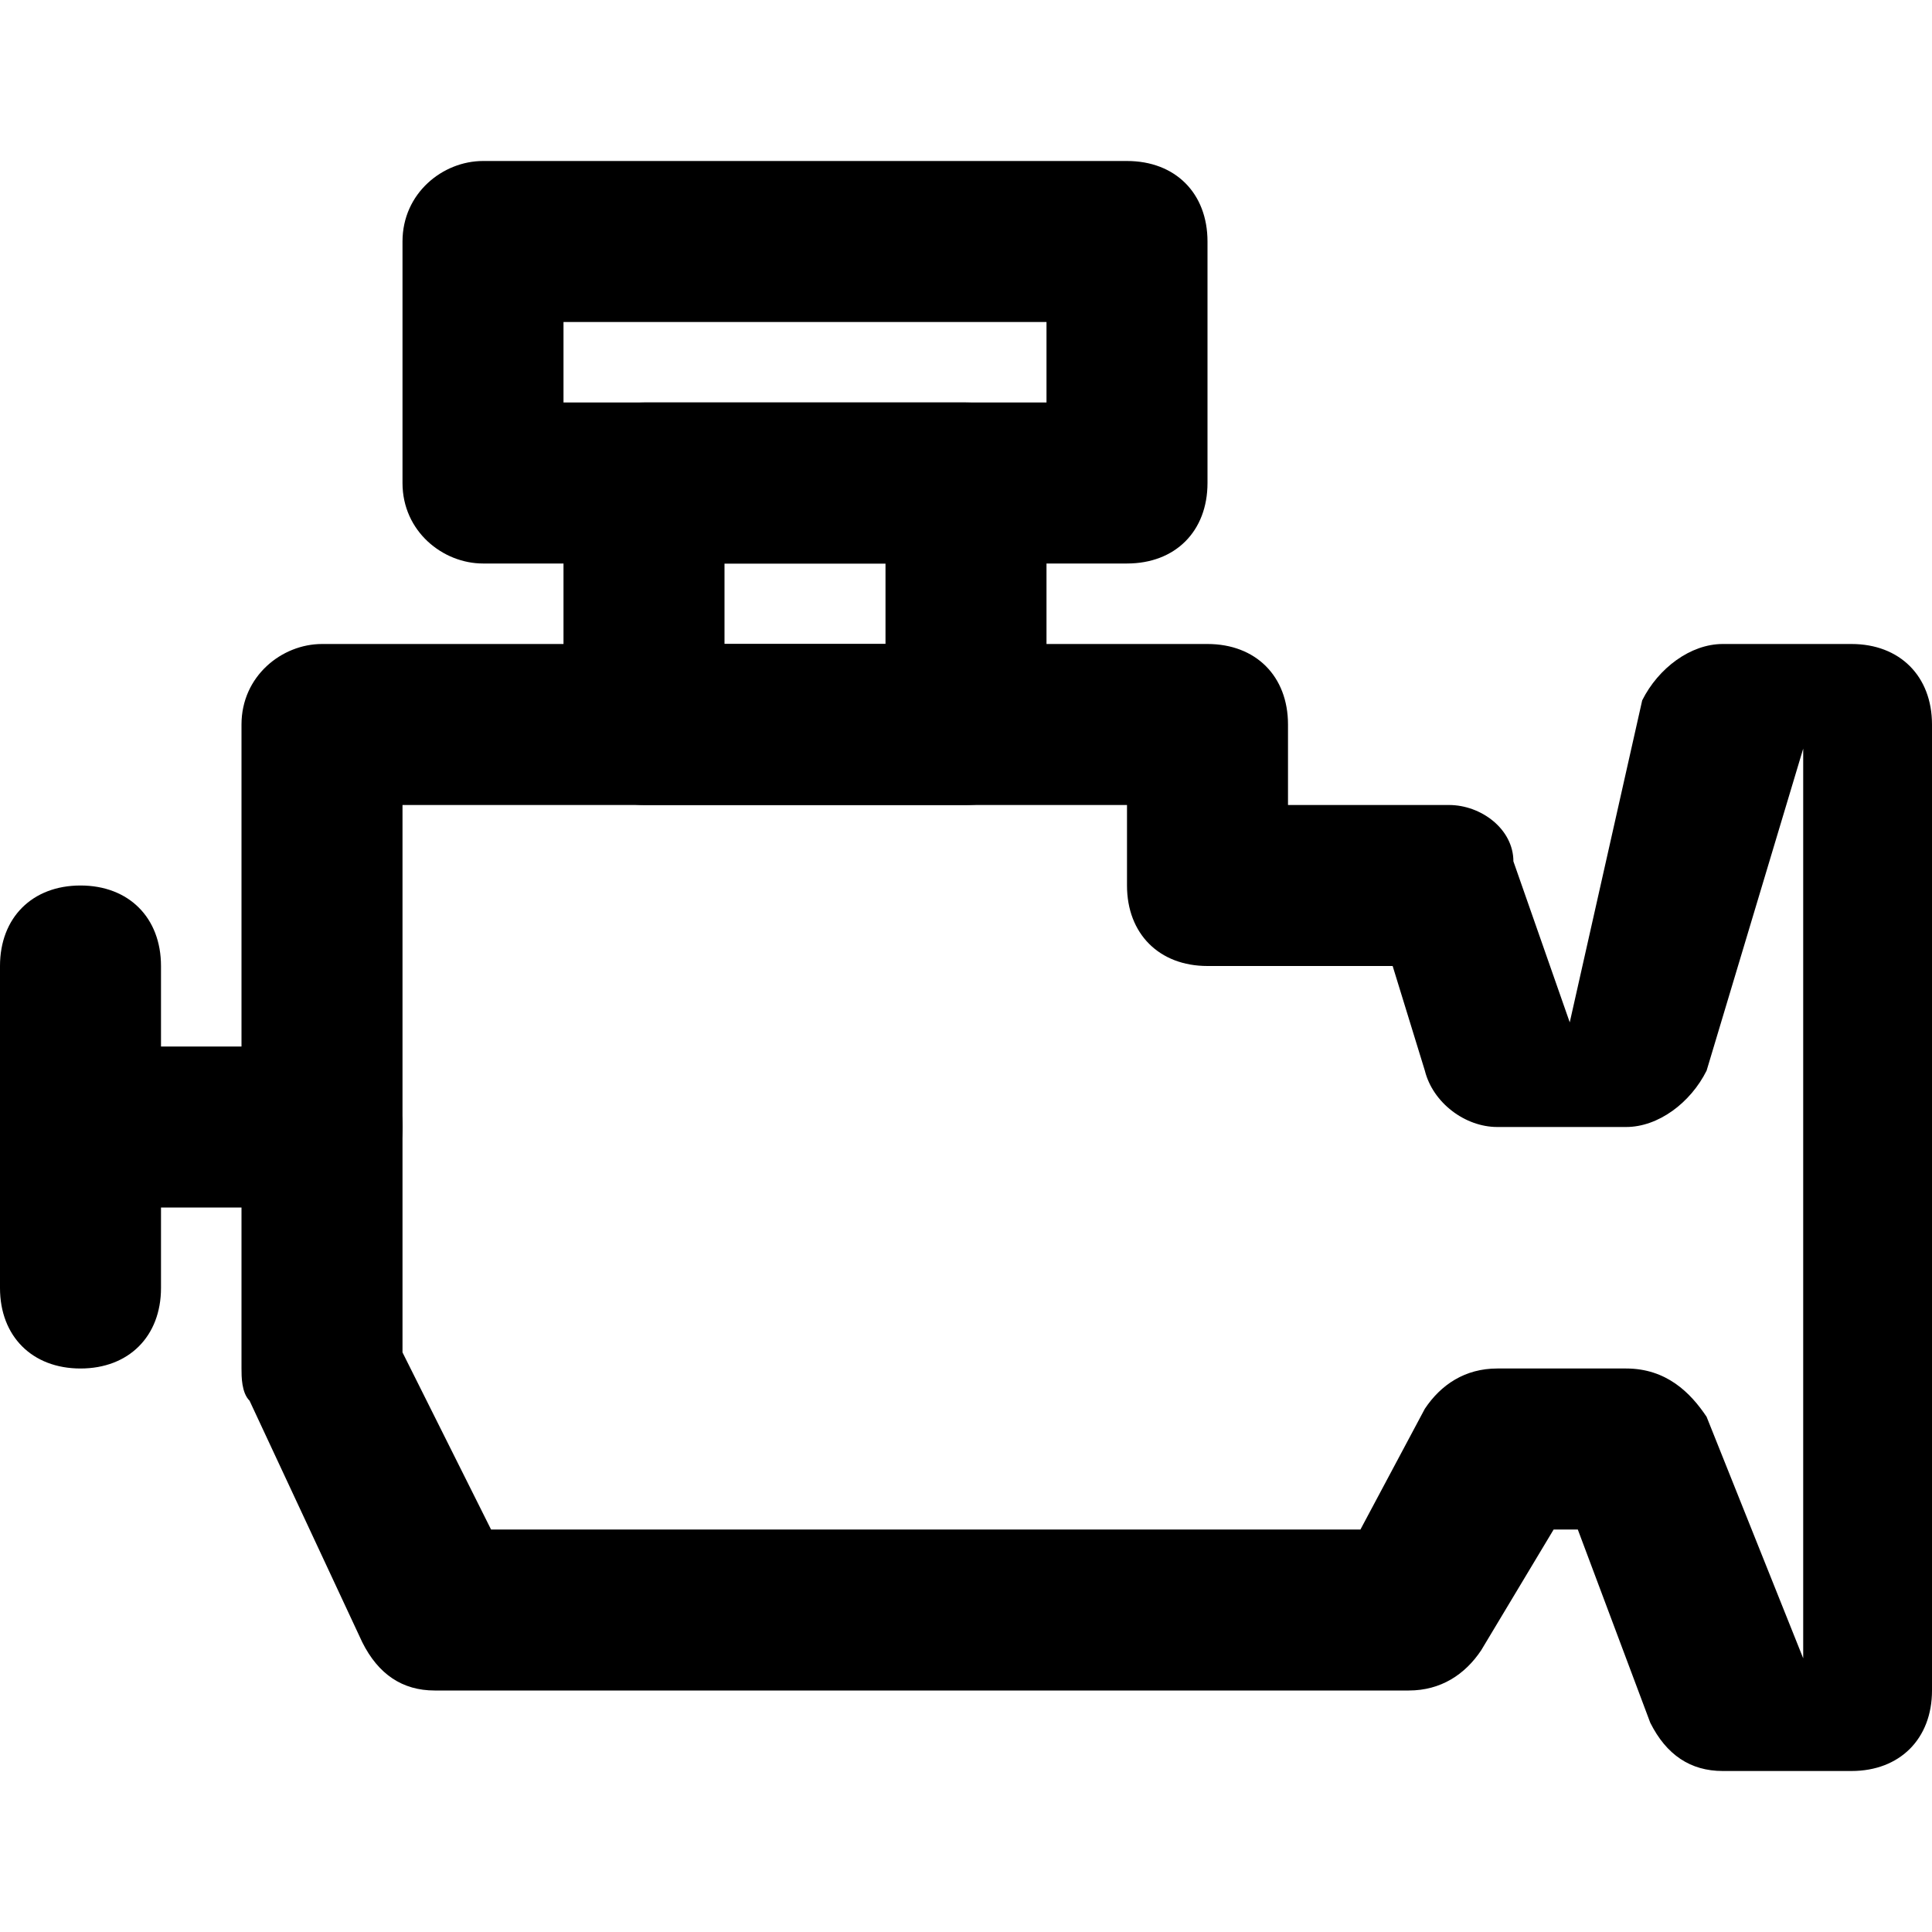
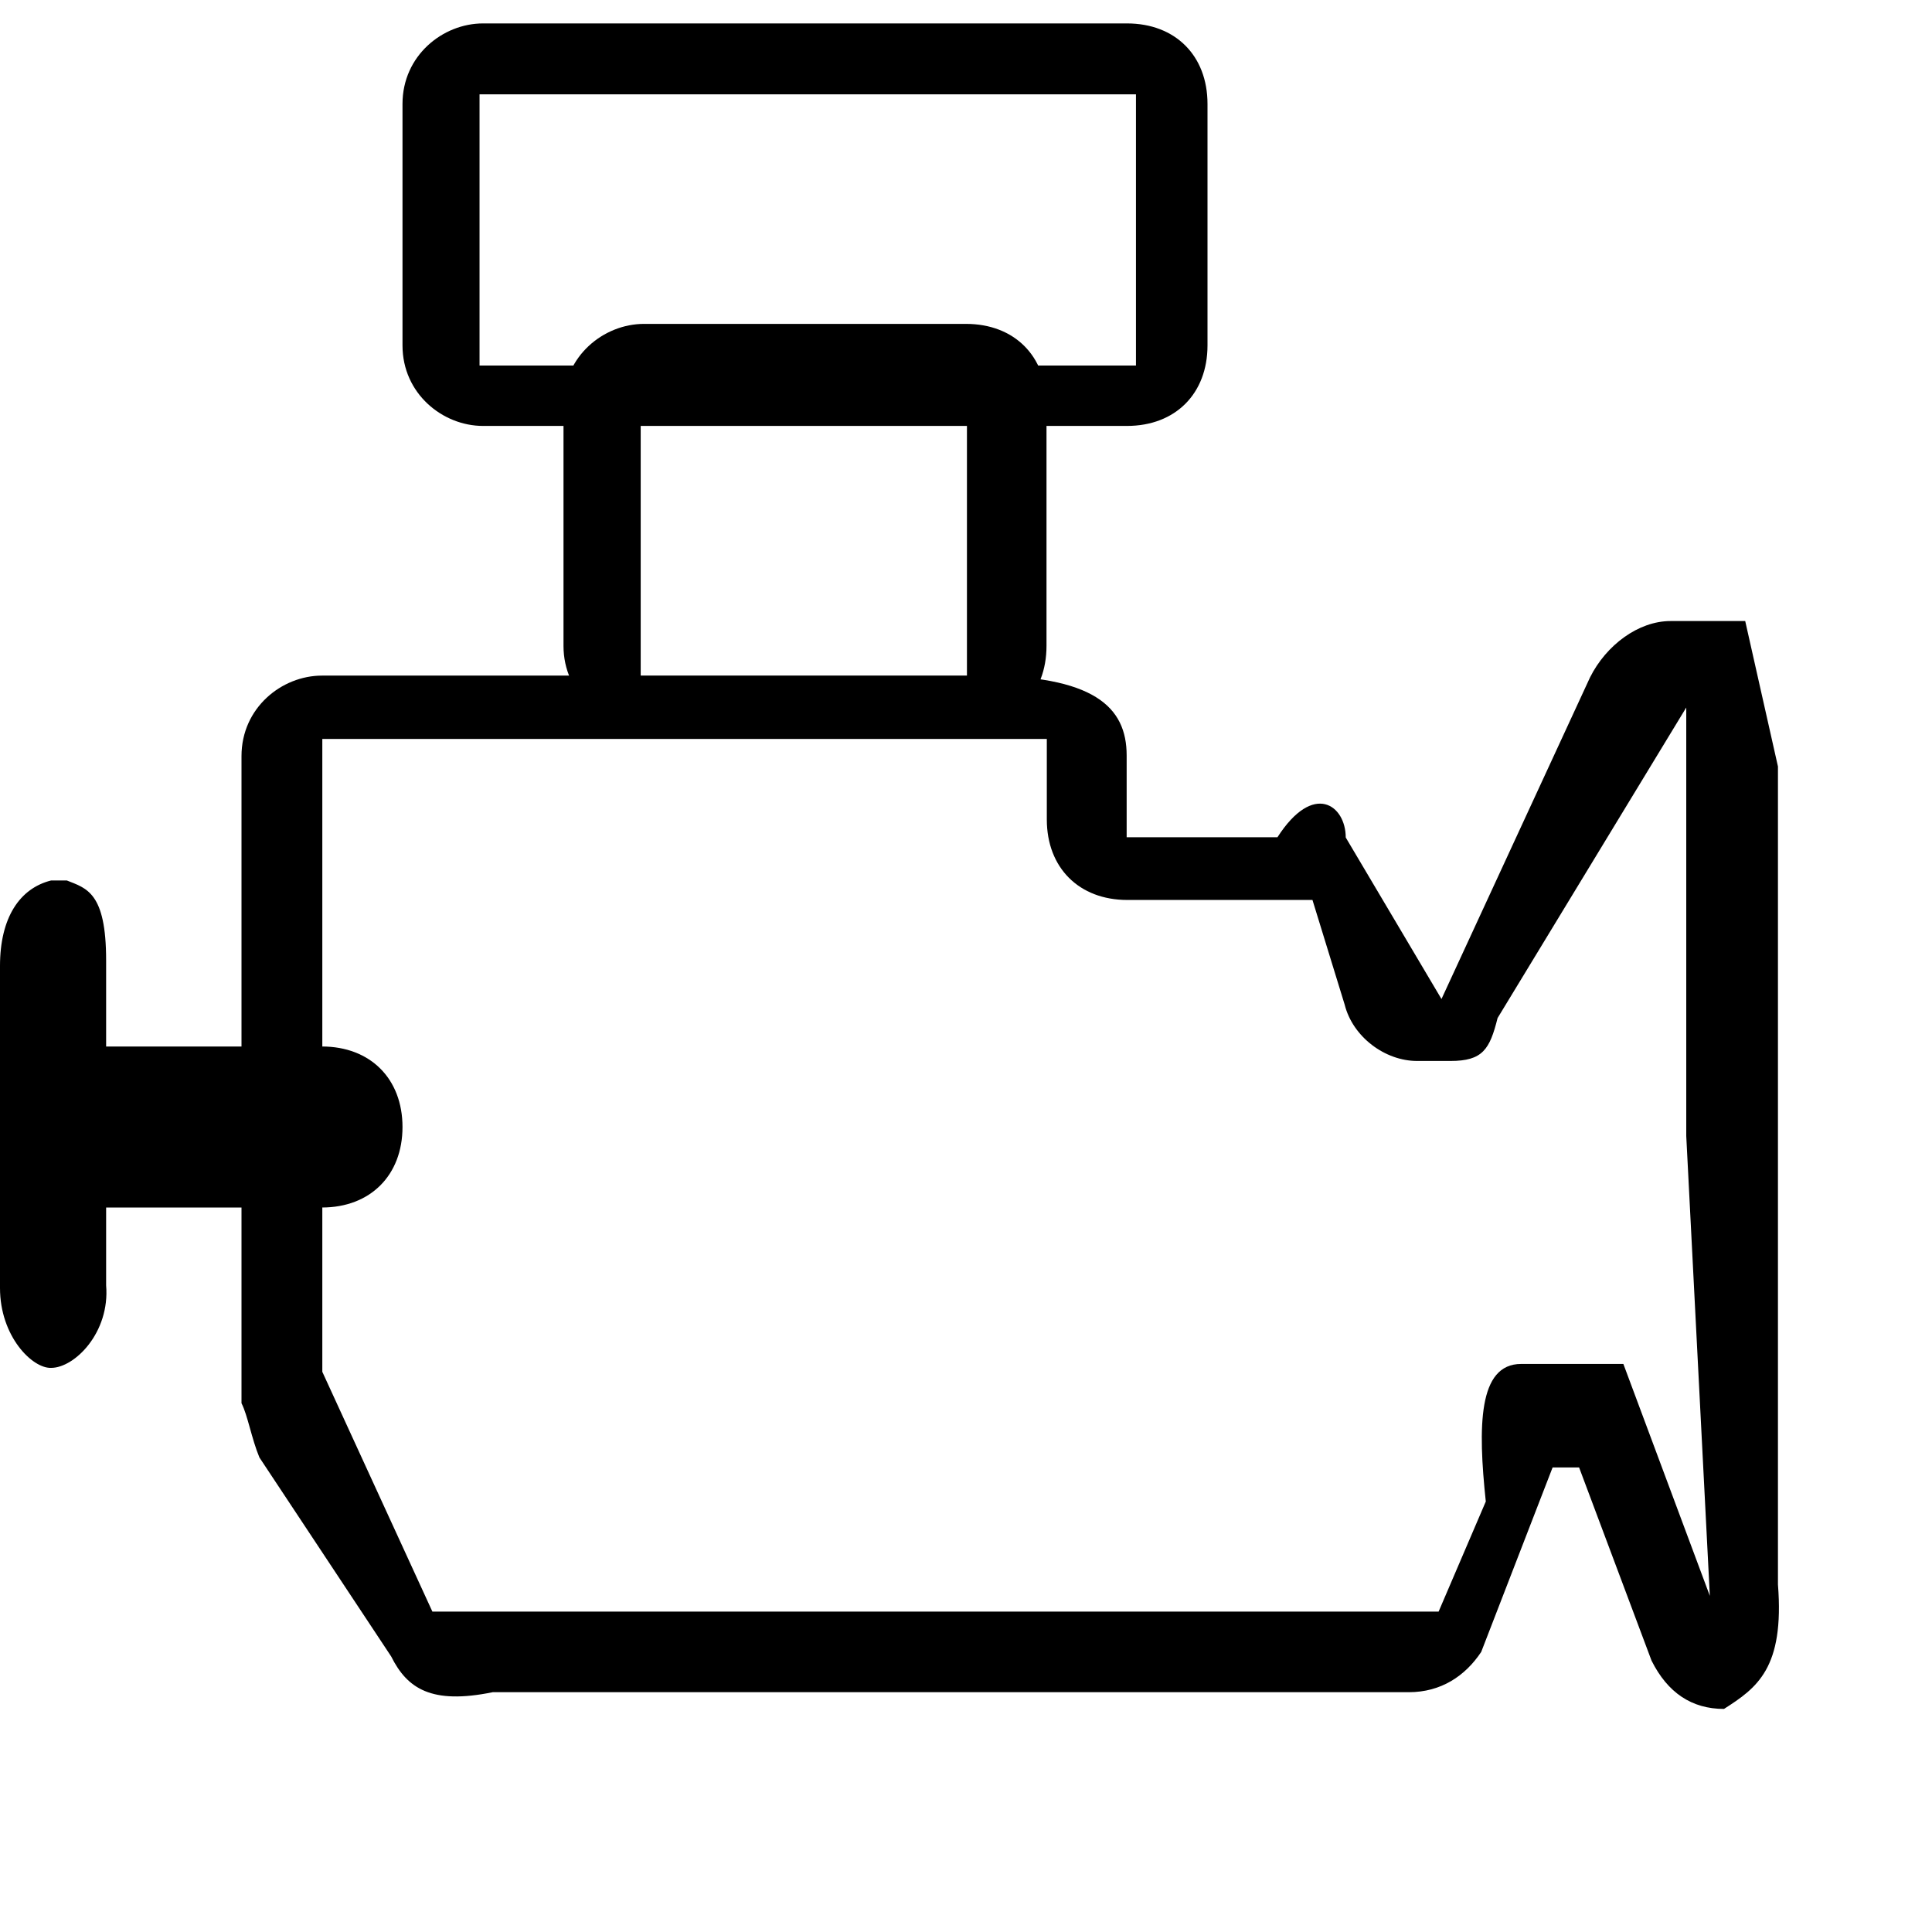
<svg xmlns="http://www.w3.org/2000/svg" fill="#000000" height="800px" width="800px" version="1.1" id="Layer_1" viewBox="0 0 491.52 491.52" xml:space="preserve">
  <g>
    <g>
-       <path d="M471.04,163.84h-32.768c-8.192,0-16.384,6.144-20.48,14.336l-18.432,81.92l-14.336-40.96    c0-8.192-8.192-14.336-16.384-14.336h-40.96v-20.48c0-12.288-8.192-20.48-20.48-20.48H81.92c-10.24,0-20.48,8.192-20.48,20.48    v163.84c0,2.048,0,6.144,2.048,8.192l28.672,61.44c4.096,8.192,10.24,12.288,18.432,12.288H358.4    c8.192,0,14.336-4.096,18.432-10.24l18.432-30.72h6.144l18.432,49.152c4.096,8.192,10.24,12.288,18.432,12.288h32.768    c12.288,0,20.48-8.192,20.48-20.48V184.32C491.52,172.032,483.328,163.84,471.04,163.84z M458.752,421.888l-24.576-61.44    c-4.096-6.144-10.24-12.288-20.48-12.288h-32.768c-8.192,0-14.336,4.096-18.432,10.24l-16.384,30.72H124.928L102.4,344.064V204.8    h184.32v20.48c0,12.288,8.192,20.48,20.48,20.48h47.104l8.192,26.624c2.048,8.192,10.24,14.336,18.432,14.336h32.768    c8.192,0,16.384-6.144,20.48-14.336l24.576-81.92V421.888z" />
+       <path d="M 444 158 h -19 c -8.192 0 -16.384 6.144 -20.48 14.336 l -37.792 81.824 l -24.36 -41.096 c 0 -8.192 -8.192 -14.336 -17.368 -0.064 h -38.368 v -20.8 c 0 -12.288 -8.192 -20.48 -37.68 -20.32 H 81.92 c -10.24 0 -20.48 8.192 -20.48 20.48 v 164.64 c 1.56 3 2.56 9 4.56 13.8 l 33.512 50.608 c 4.096 8.192 10.24 12.288 25.84 9.104 H 358.4 c 8.192 0 14.336 -4.096 18.432 -10.24 l 18.168 -46.944 h 6.736 l 18.432 49.152 c 4.096 8.192 10.24 12.288 18.432 12.288 c 8.4 -5.36 15.4 -10.36 13.728 -31.664 V 195 z M 435 406 l -22 -59 h -26 c -11 0 -11 16 -9 35 l -12 28 H 110 L 82 349 V 188 h 184.32 v 20.48 c 0 12.288 8.192 20.48 20.48 20.48 h 47.104 l 8.192 26.624 c 2.048 8.192 10.24 14.336 18.432 14.336 h 8.472 c 8.192 0 10 -2.92 12 -10.92 l 48 -79 V 289 z" />
    </g>
  </g>
  <g>
    <g>
      <path d="M81.92,266.24H20.48C8.192,266.24,0,274.432,0,286.72c0,12.288,10.24,20.48,20.48,20.48h61.44    c12.288,0,20.48-8.192,20.48-20.48C102.4,274.432,94.208,266.24,81.92,266.24z" />
    </g>
  </g>
  <g>
    <g>
-       <path d="M20.48,225.28C8.192,225.28,0,233.472,0,245.76v81.92c0,12.288,8.192,20.48,20.48,20.48c12.288,0,20.48-8.192,20.48-20.48    v-81.92C40.96,233.472,32.768,225.28,20.48,225.28z" />
+       <path d="M 13 224 C 5 226 0 233.472 0 245.76 v 81.92 c 0 12.288 8.192 20.48 13 20.32 c 6 0 15 -9 14 -21 v -82.68 C 27 227 22 226 17 224 z" />
    </g>
  </g>
  <g>
    <g>
-       <path d="M245.76,102.4h-81.92c-10.24,0-20.48,8.192-20.48,20.48v61.44c0,12.288,10.24,20.48,20.48,20.48h81.92    c12.288,0,20.48-8.192,20.48-20.48v-61.44C266.24,110.592,258.048,102.4,245.76,102.4z M225.28,163.84h-40.96v-20.48h40.96V163.84    z" />
+       <path d="M 245.76 82.4 h -81.92 c -10.24 0 -20.48 8.192 -20.48 20.48 v 61.44 c 0 12.288 10.24 20.48 20.48 20.48 h 81.92 c 12.288 0 20.48 -8.192 20.48 -20.48 v -61.44 C 266.24 90.592 258.048 82.4 245.76 82.4 z M 224 172 h -61 v -73 h 83 V 172 z" />
    </g>
  </g>
  <g>
    <g>
-       <path d="M286.72,40.96H122.88c-10.24,0-20.48,8.192-20.48,20.48v61.44c0,12.288,10.24,20.48,20.48,20.48h163.84    c12.288,0,20.48-8.192,20.48-20.48V61.44C307.2,49.152,299.008,40.96,286.72,40.96z M266.24,102.4H143.36V81.92h122.88V102.4z" />
+       <path d="M 286.72 5.96 H 122.88 c -10.24 0 -20.48 8.192 -20.48 20.48 v 61.44 c 0 12.288 10.24 20.48 20.48 20.48 h 163.84 c 12.288 0 20.48 -8.192 20.48 -20.48 V 26.44 C 307.2 14.152 299.008 5.96 286.72 5.96 z M 289 93 H 122 V 24 h 167 V 69 z" />
    </g>
  </g>
</svg>
